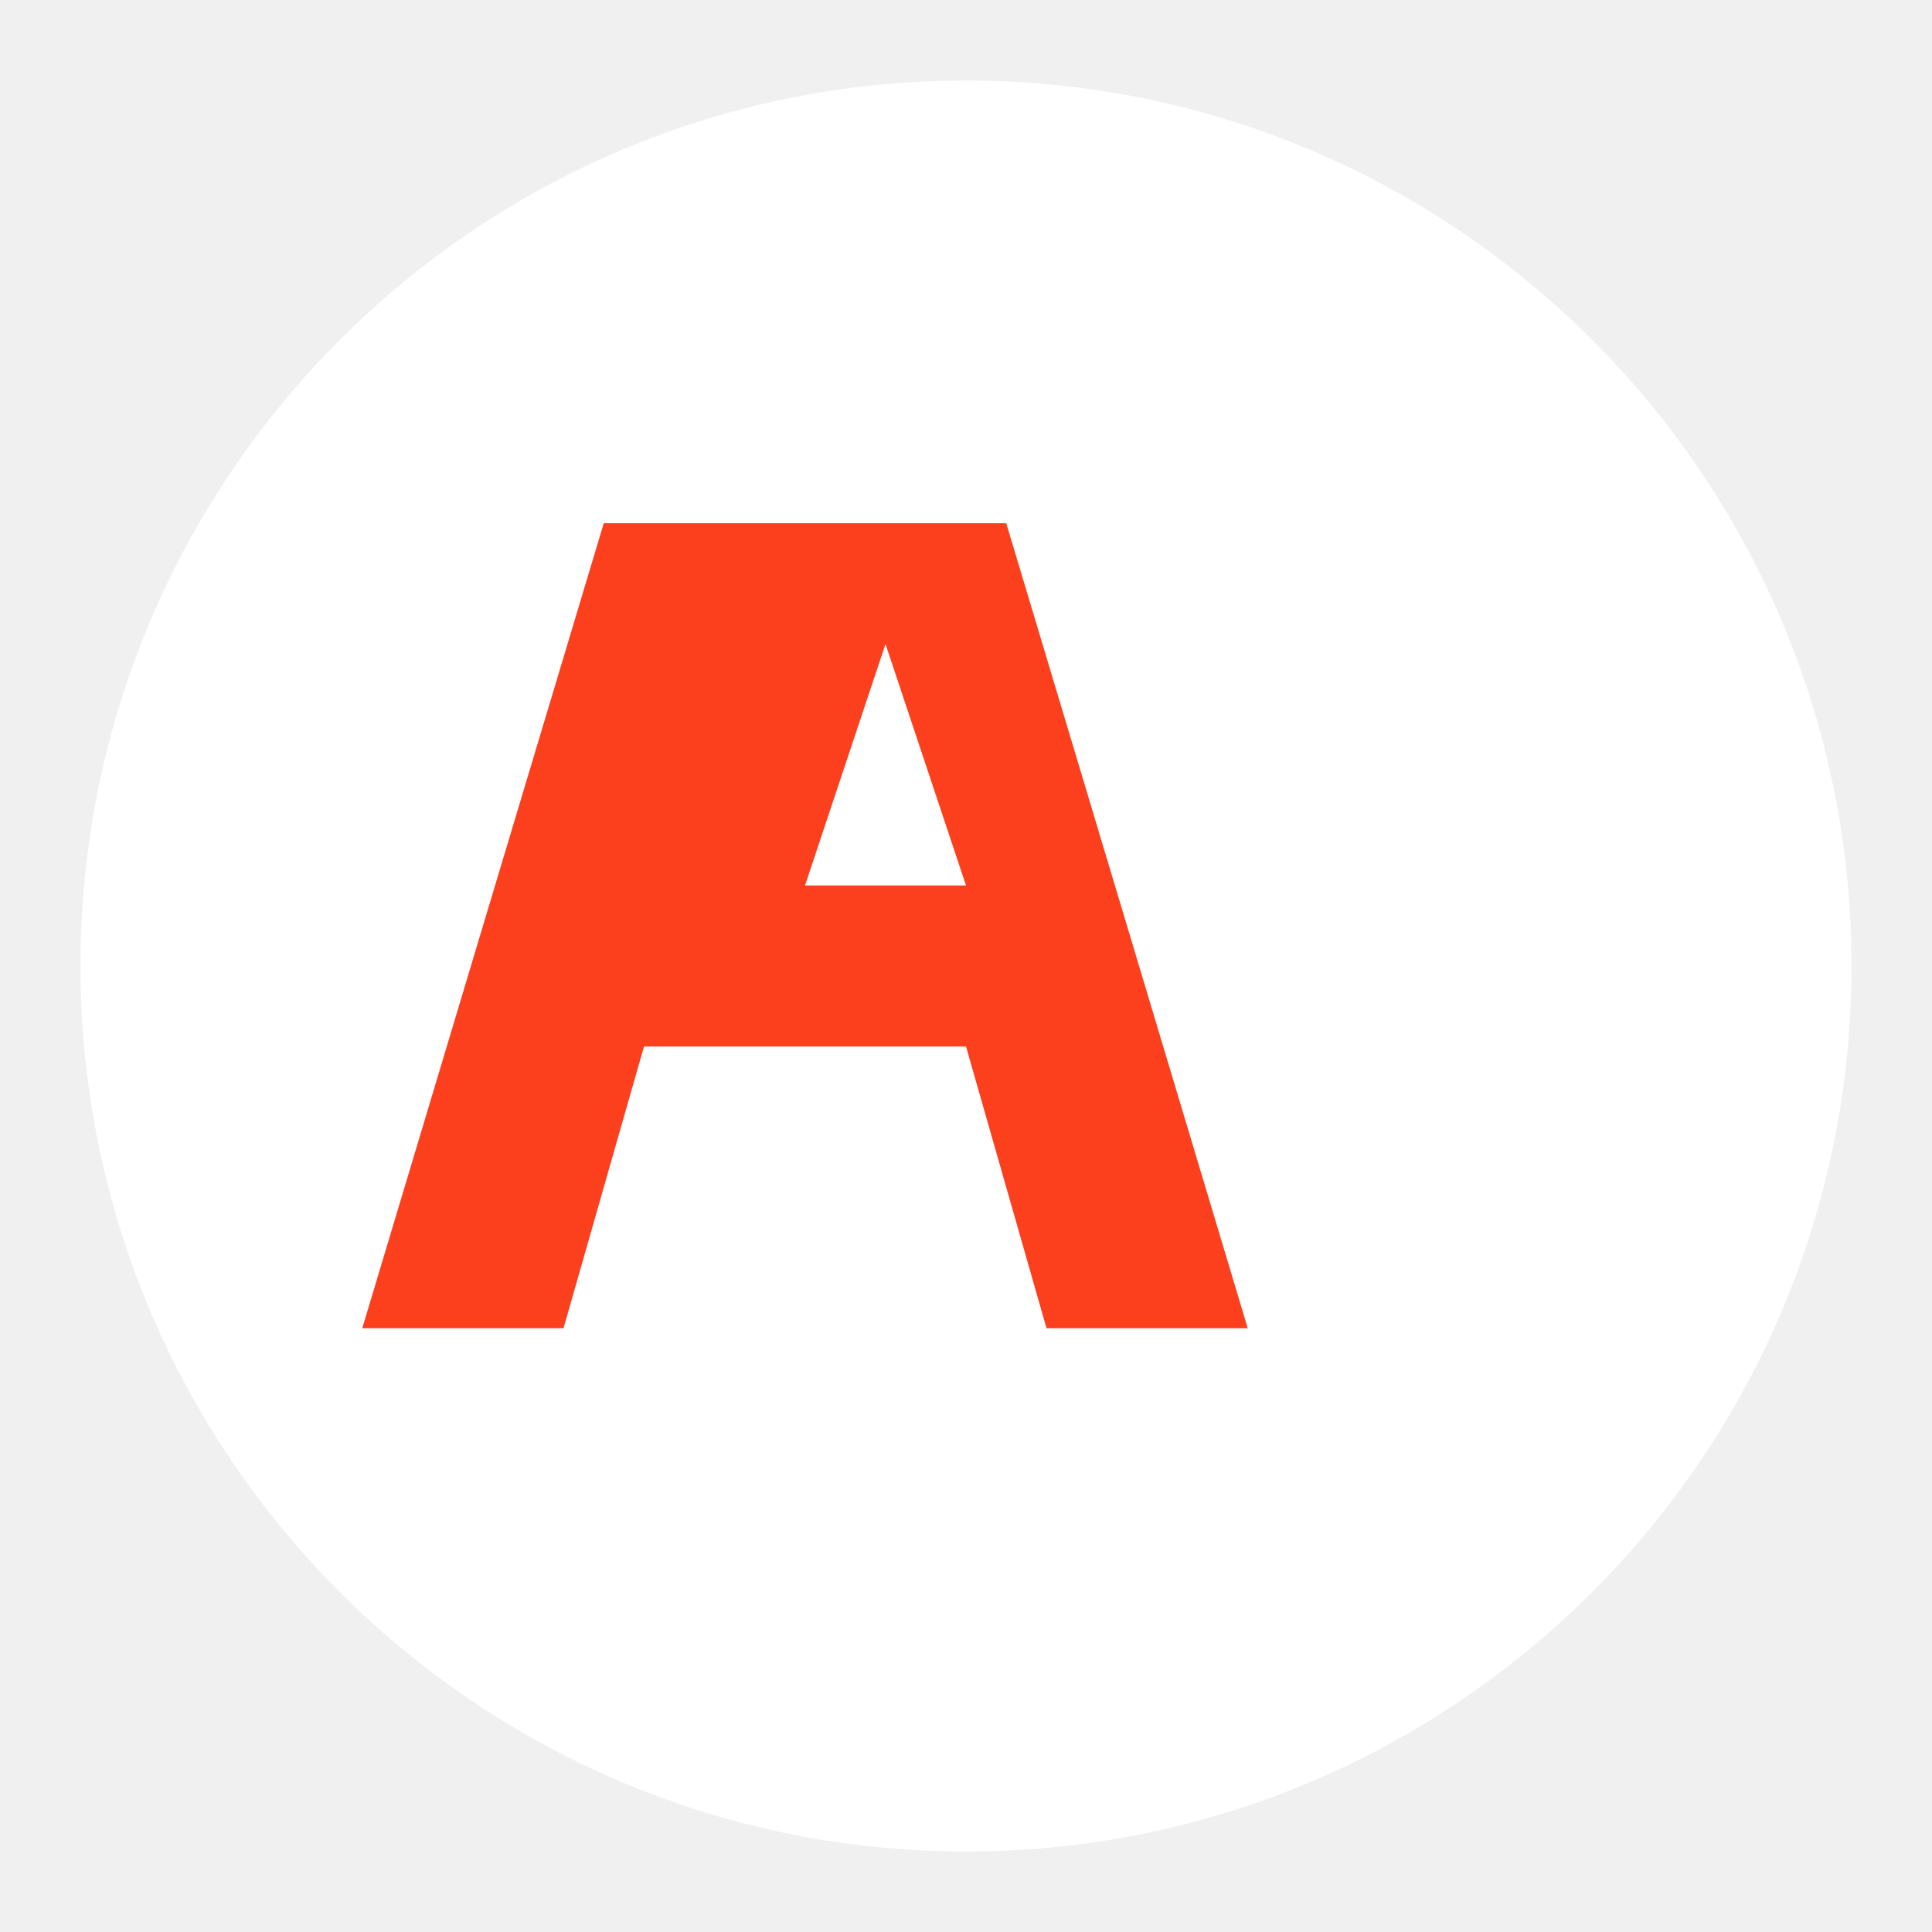
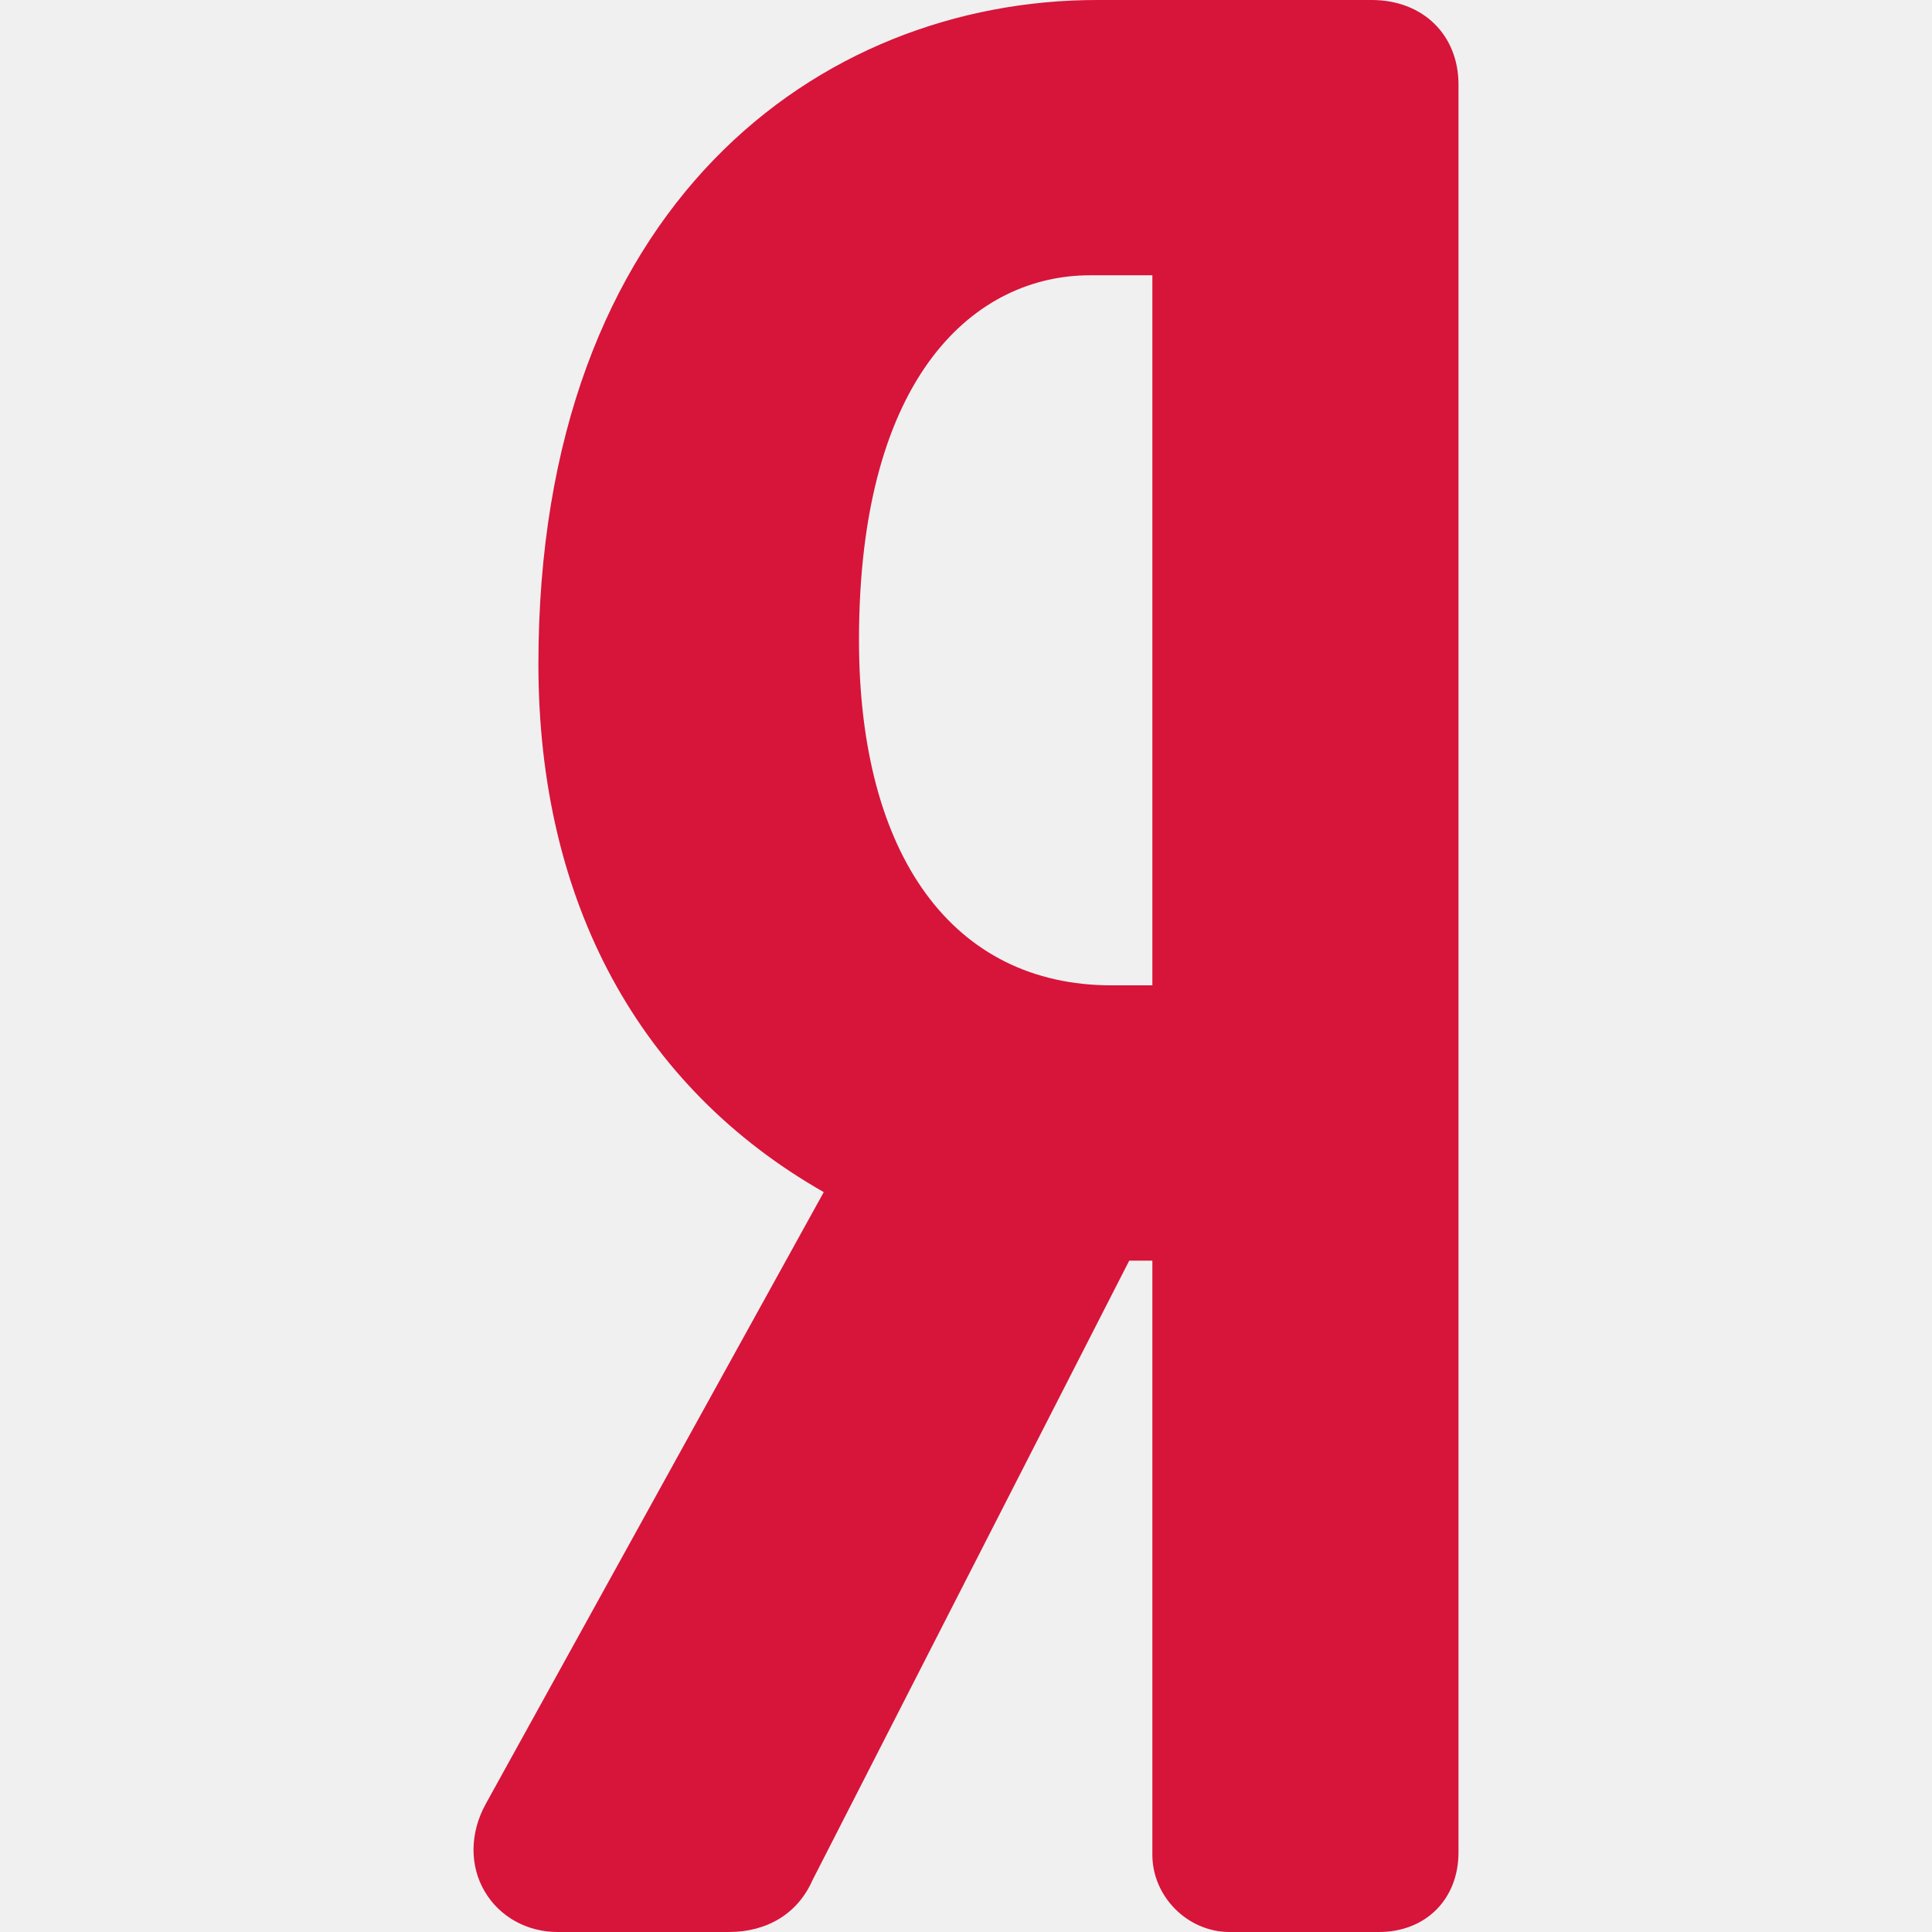
- <svg xmlns="http://www.w3.org/2000/svg" width="24" height="24" viewBox="0 0 24 24" fill="none">
-   <circle cx="12" cy="12" r="11" fill="white" />
-   <path d="M10.5 6.5h-3l-3 10h2.5l1-3.5h4l1 3.5h2.5l-3-10h-2zm-.5 4.5L11 8l1 3H10z" fill="#FC3F1D" />
+ <svg xmlns="http://www.w3.org/2000/svg" height="800px" width="800px" version="1.1" id="Layer_1" viewBox="0 0 512 512" xml:space="preserve">
+   <path style="fill:#D7143A;" d="M363.493,0h-72.744C217.05,0,142.684,54.422,142.684,176.006c0,62.978,26.691,112.027,75.619,139.922  l-89.552,162.091c-4.246,7.666-4.357,16.354-0.298,23.24c3.963,6.725,11.21,10.741,19.378,10.741h45.301  c10.291,0,18.315-4.974,22.163-13.688L299.26,334.08h6.128v157.451c0,11.096,9.363,20.469,20.446,20.469h39.574  c12.429,0,21.106-8.678,21.106-21.104V22.403C386.516,9.213,377.05,0,363.493,0z M305.388,261.126h-10.81  c-41.915,0-66.938-34.214-66.938-91.523c0-71.259,31.61-96.648,61.194-96.648h16.554V261.126z" />
</svg>
